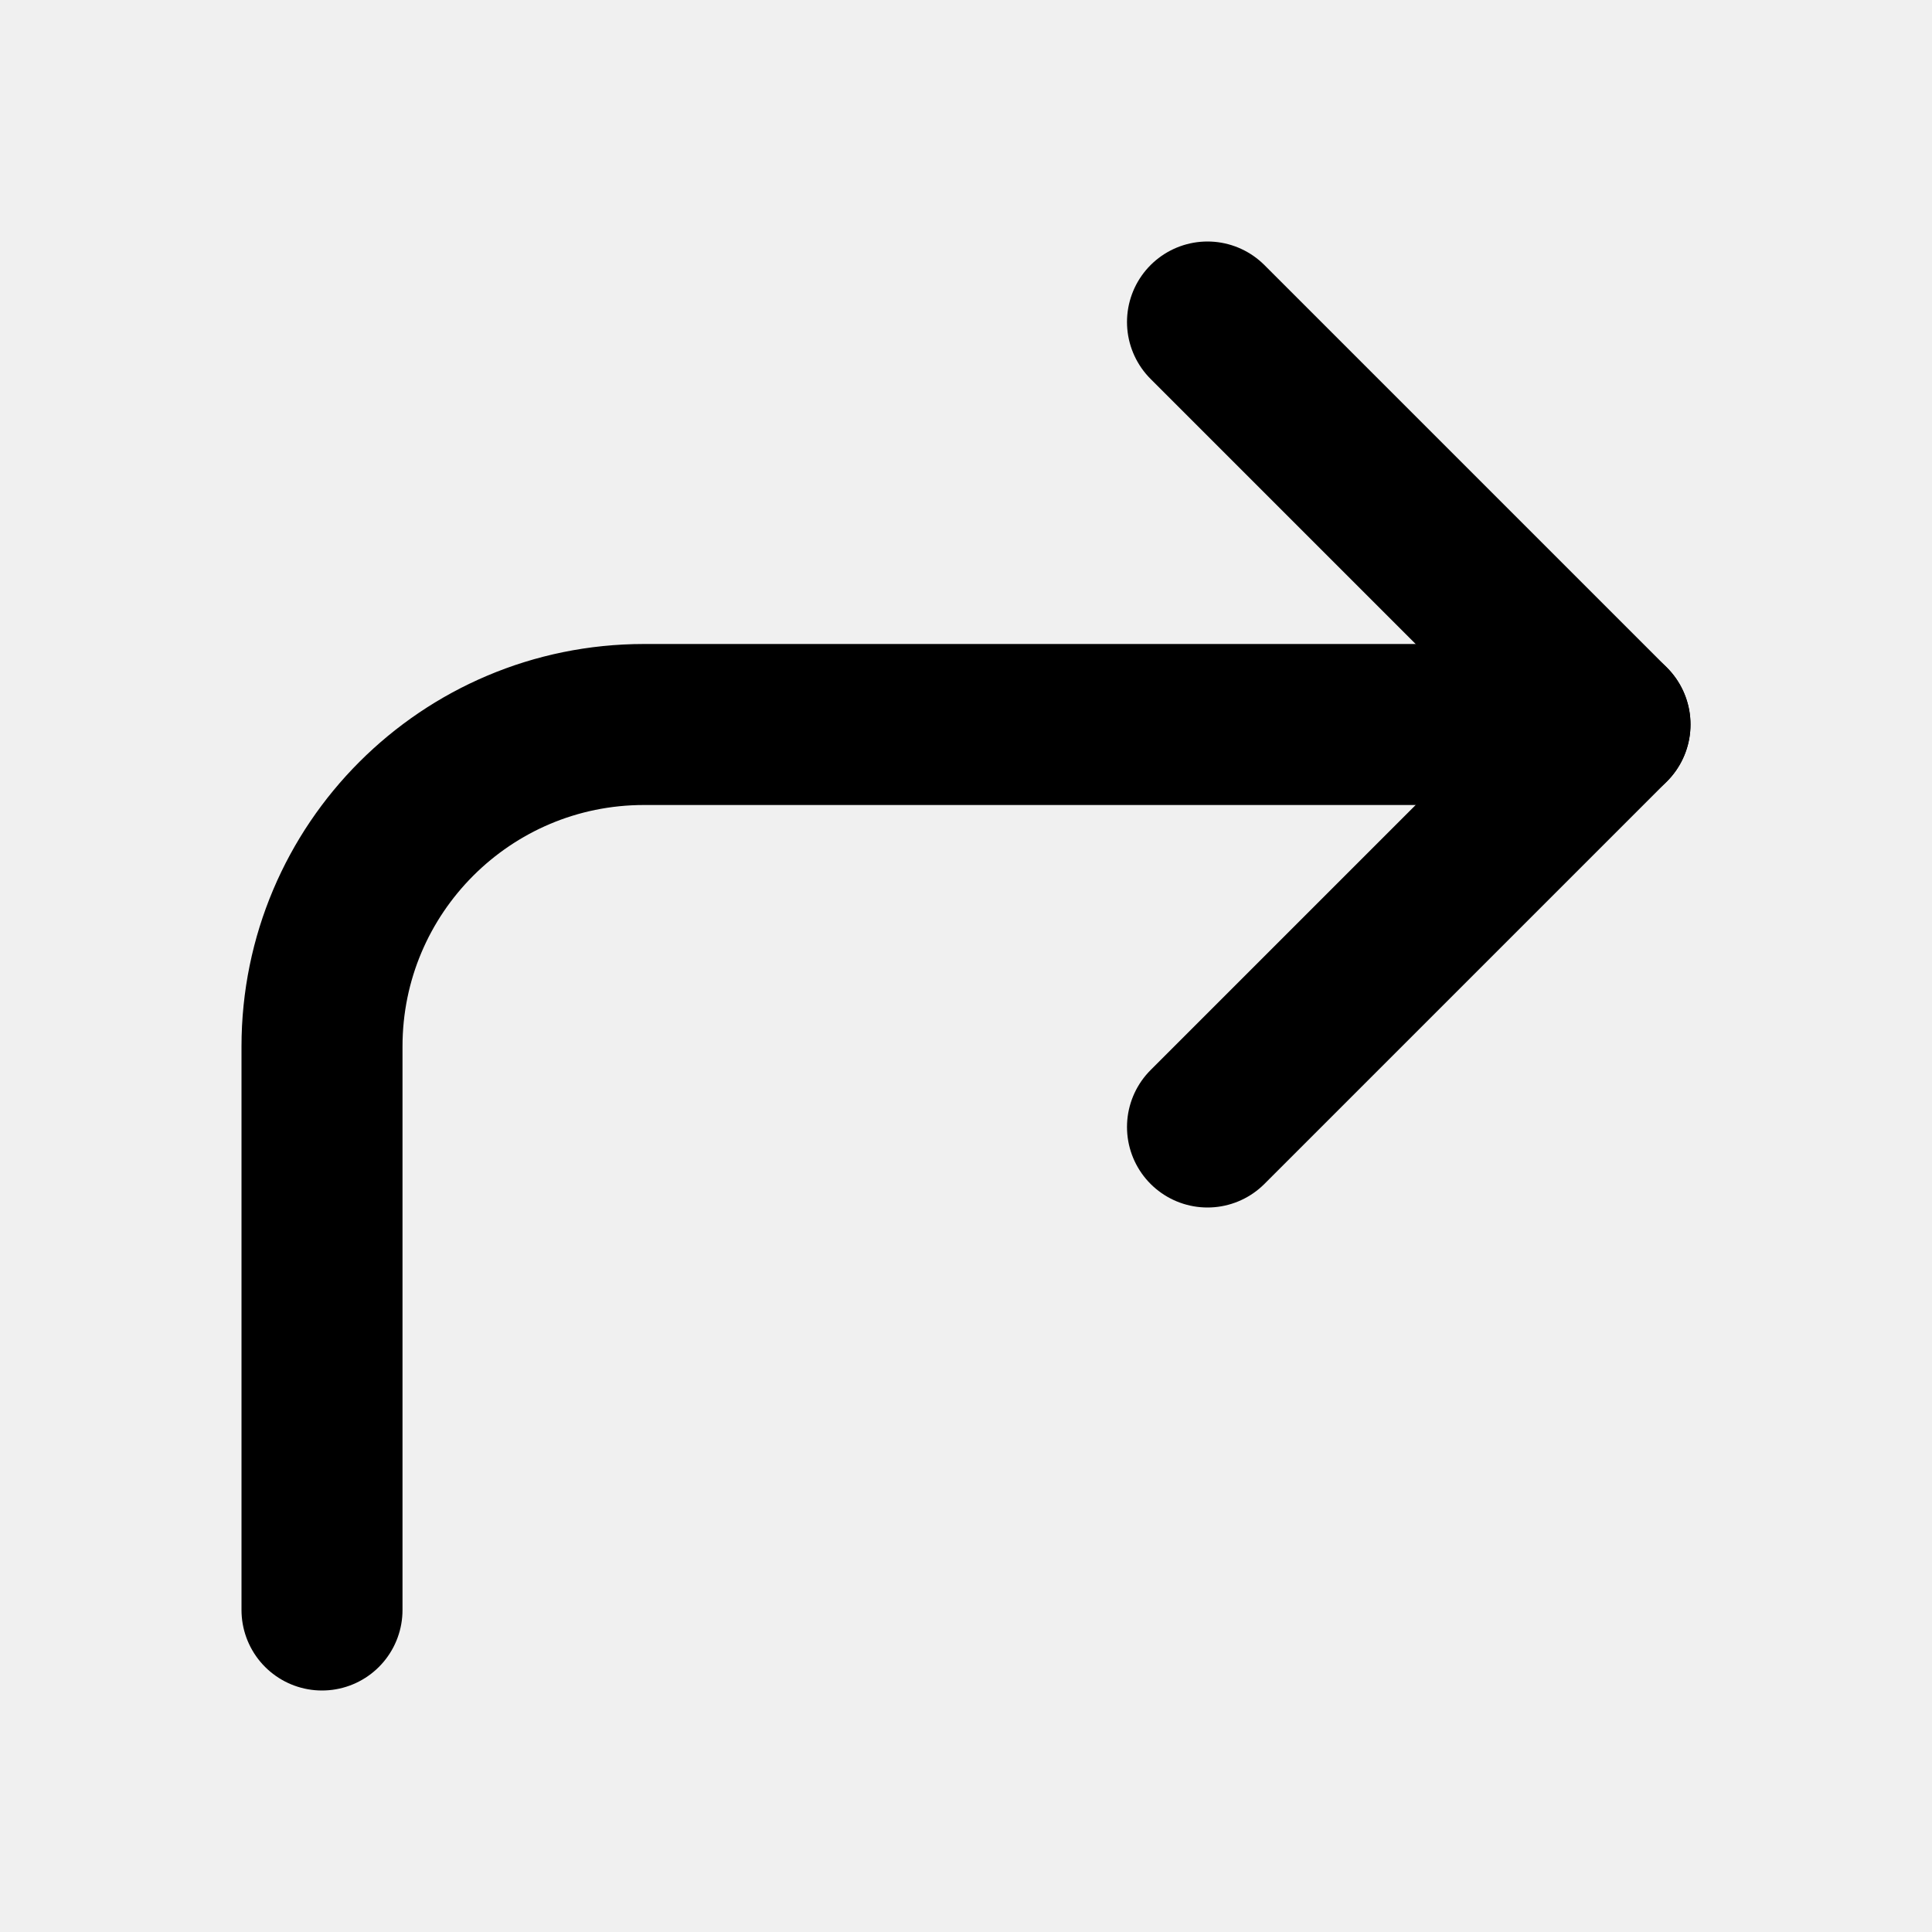
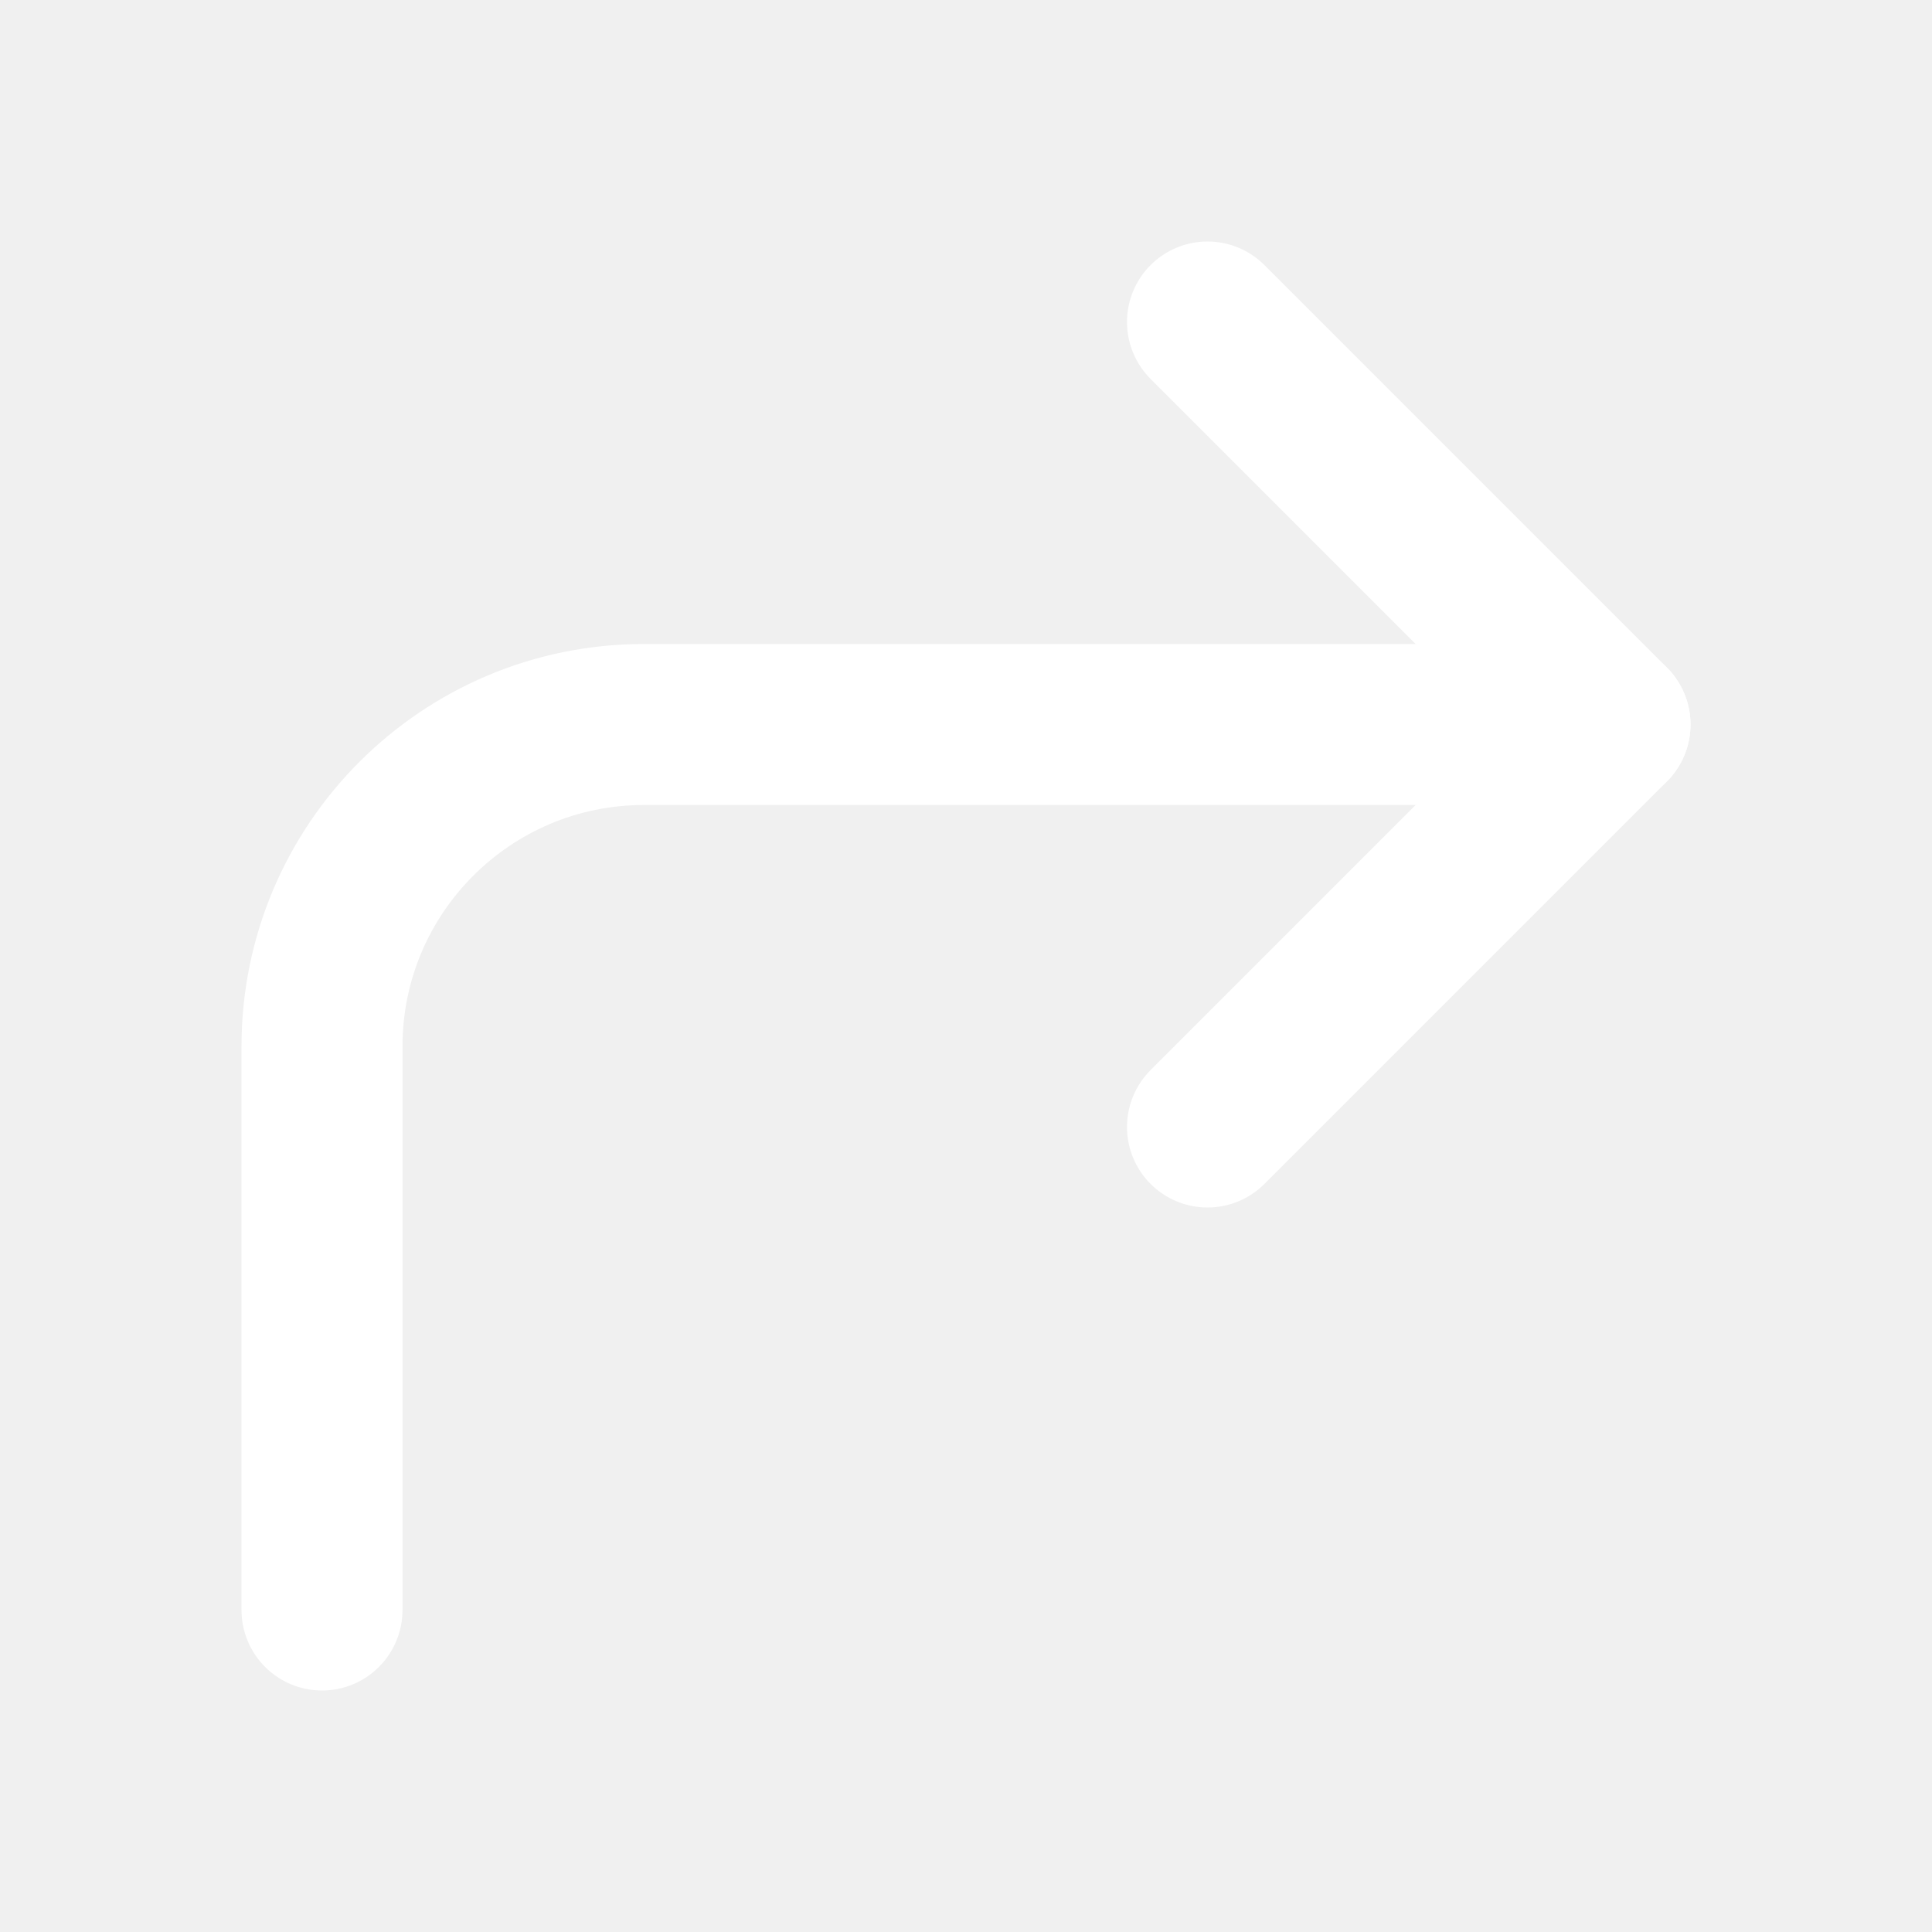
- <svg xmlns="http://www.w3.org/2000/svg" width="24" height="24" viewBox="0 0 24 24" fill="none" stroke="currentColor" stroke-width="2" stroke-linecap="round" stroke-linejoin="round" class="feather feather-corner-up-right">
+ <svg xmlns="http://www.w3.org/2000/svg" width="24" height="24" viewBox="0 0 24 24" fill="none" stroke="#fff" stroke-width="2" stroke-linecap="round" stroke-linejoin="round" class="feather feather-corner-up-right">
  <polyline points="15 14 20 9 15 4" />
  <path d="M4 20v-7a4 4 0 0 1 4-4h12" />
</svg>
